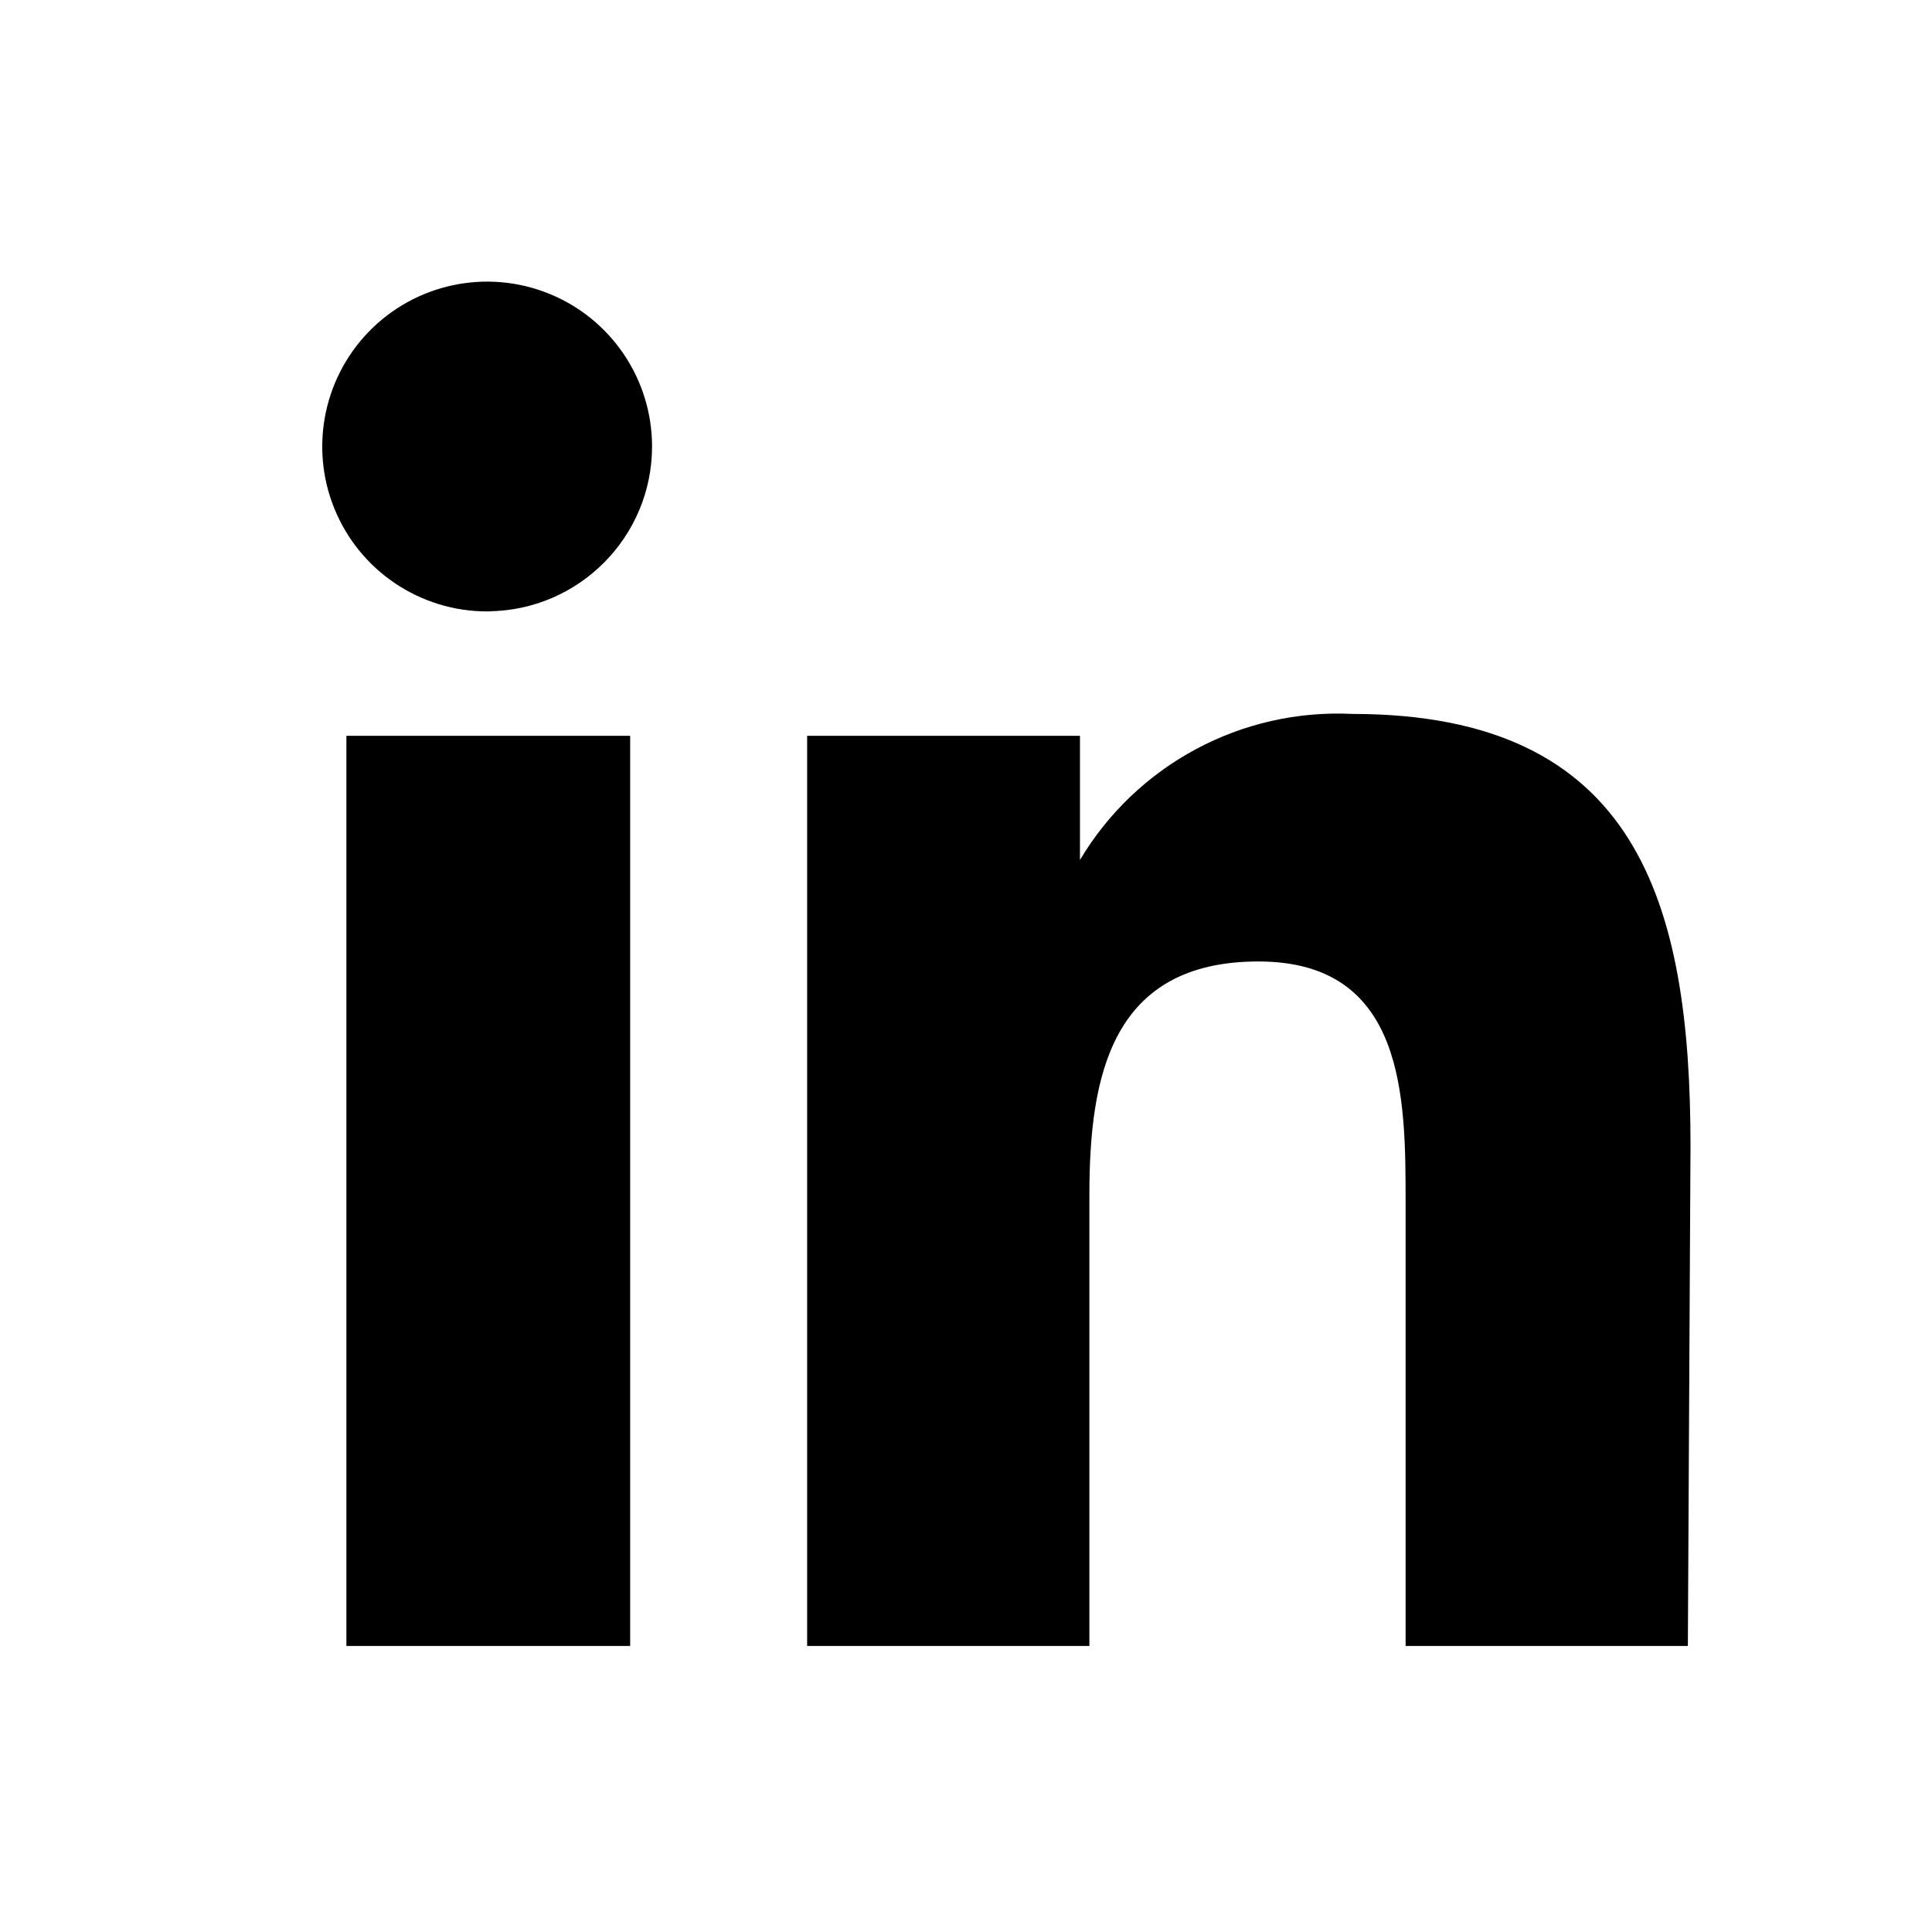
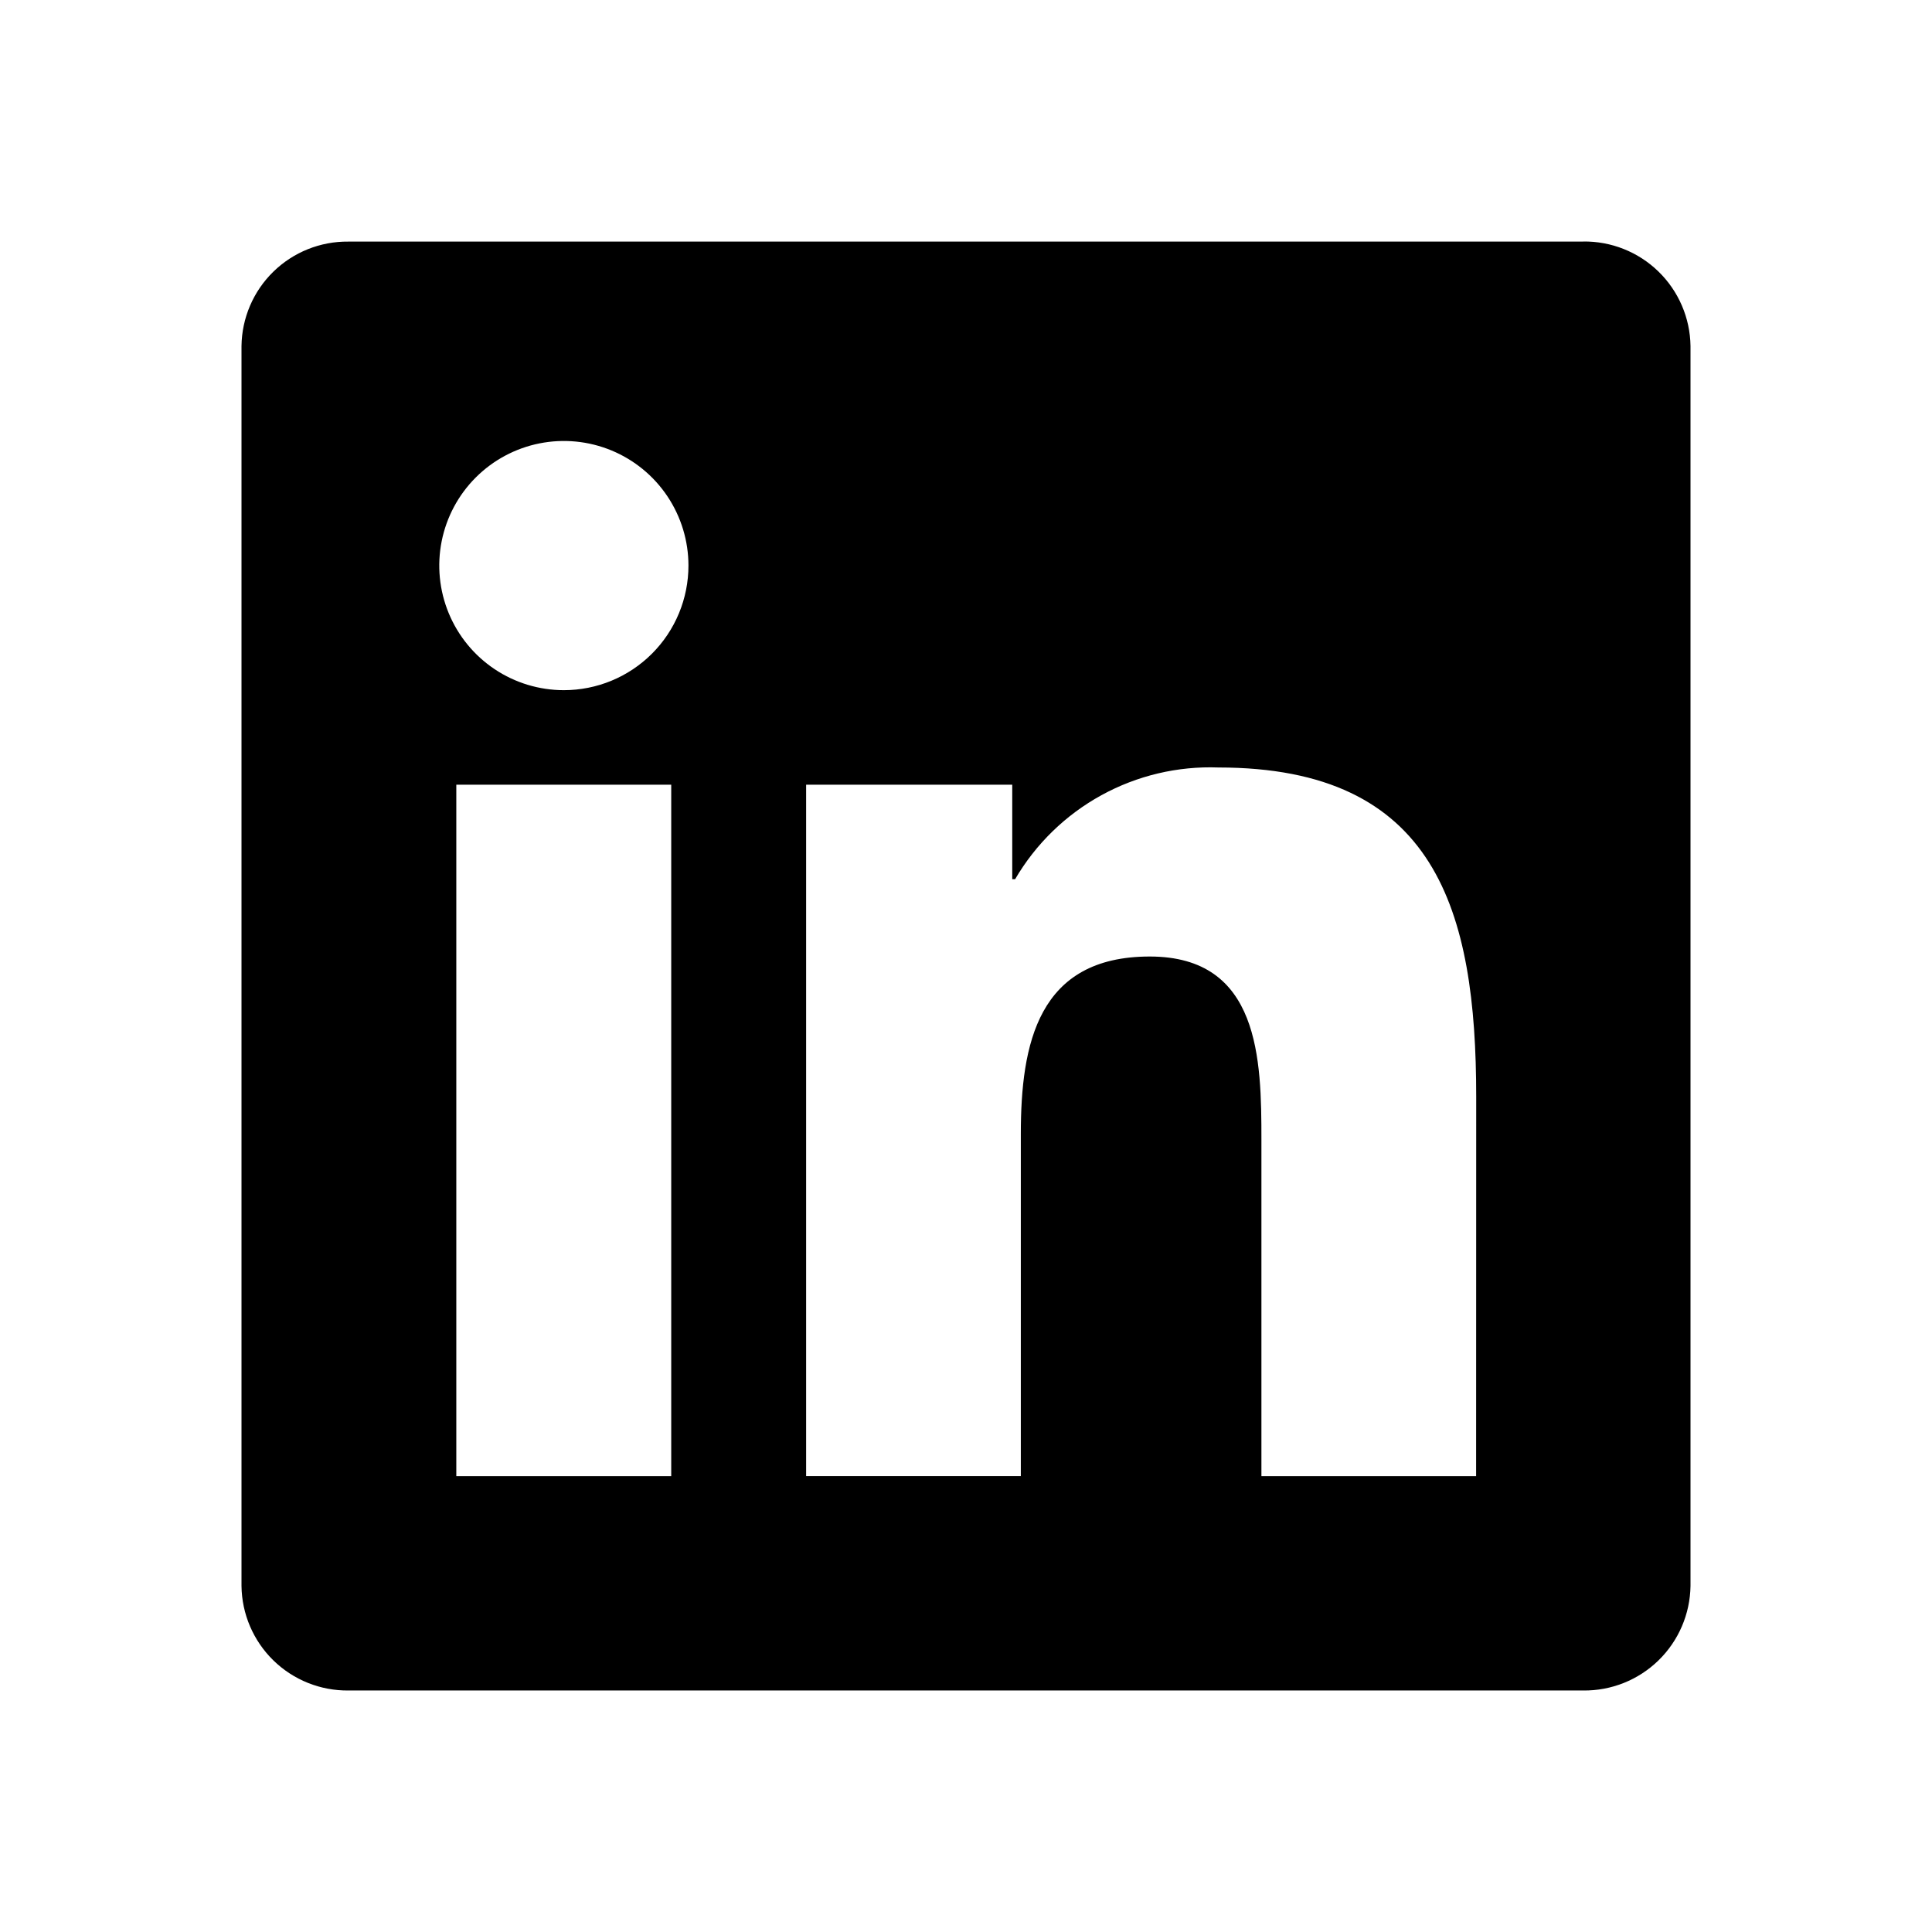
<svg xmlns="http://www.w3.org/2000/svg" viewBox="0 0 512 512">
-   <path d="M167 436.2H91.8V195H167v241.3zM130.8 162a43.7 43.7 0 1 1 42-43.7c0 24-19.4 43.5-43.4 43.7h1.4zm316.5 274.2h-74.8V318.8c0-27.8 0-64-39-64s-44.8 30.4-44.8 61.8v119.6h-74.8V195h72.3v32.9a79.5 79.5 0 0 1 72.2-38.7c75.5 0 89.6 49.9 89.6 114.5l-.7 132.6z" fill-rule="nonzero" />
+   <path d="M391.186 391.194H334.289V302.088C334.289 280.84 333.91 253.487 304.697 253.487C275.063 253.487 270.529 276.638 270.529 300.541V391.188H213.633V207.95H268.254V232.992H269.018C274.484 223.645 282.383 215.956 291.874 210.744C301.364 205.532 312.09 202.991 322.91 203.392C380.577 203.392 391.21 241.325 391.21 290.673L391.186 391.194ZM149.434 182.903C142.904 182.904 136.52 180.969 131.089 177.342C125.659 173.714 121.426 168.558 118.926 162.525C116.426 156.492 115.771 149.853 117.044 143.448C118.316 137.043 121.46 131.159 126.077 126.54C130.694 121.922 136.576 118.776 142.981 117.501C149.386 116.225 156.024 116.878 162.058 119.376C168.092 121.874 173.249 126.105 176.878 131.535C180.507 136.964 182.445 143.348 182.446 149.878C182.447 154.214 181.594 158.508 179.935 162.514C178.276 166.521 175.845 170.161 172.78 173.228C169.714 176.294 166.075 178.727 162.069 180.387C158.063 182.047 153.77 182.902 149.434 182.903ZM177.882 391.194H120.926V207.95H177.882V391.194ZM419.552 64.026H92.336C84.909 63.942 77.752 66.811 72.439 72.001C67.126 77.191 64.091 84.278 64 91.705V420.289C64.088 427.72 67.121 434.812 72.434 440.008C77.747 445.203 84.905 448.077 92.336 447.998H419.552C426.997 448.091 434.175 445.226 439.509 440.03C444.843 434.835 447.897 427.735 448 420.289V91.681C447.894 84.24 444.838 77.144 439.504 71.954C434.169 66.764 426.993 63.904 419.552 64.002" fill="black" />
</svg>
